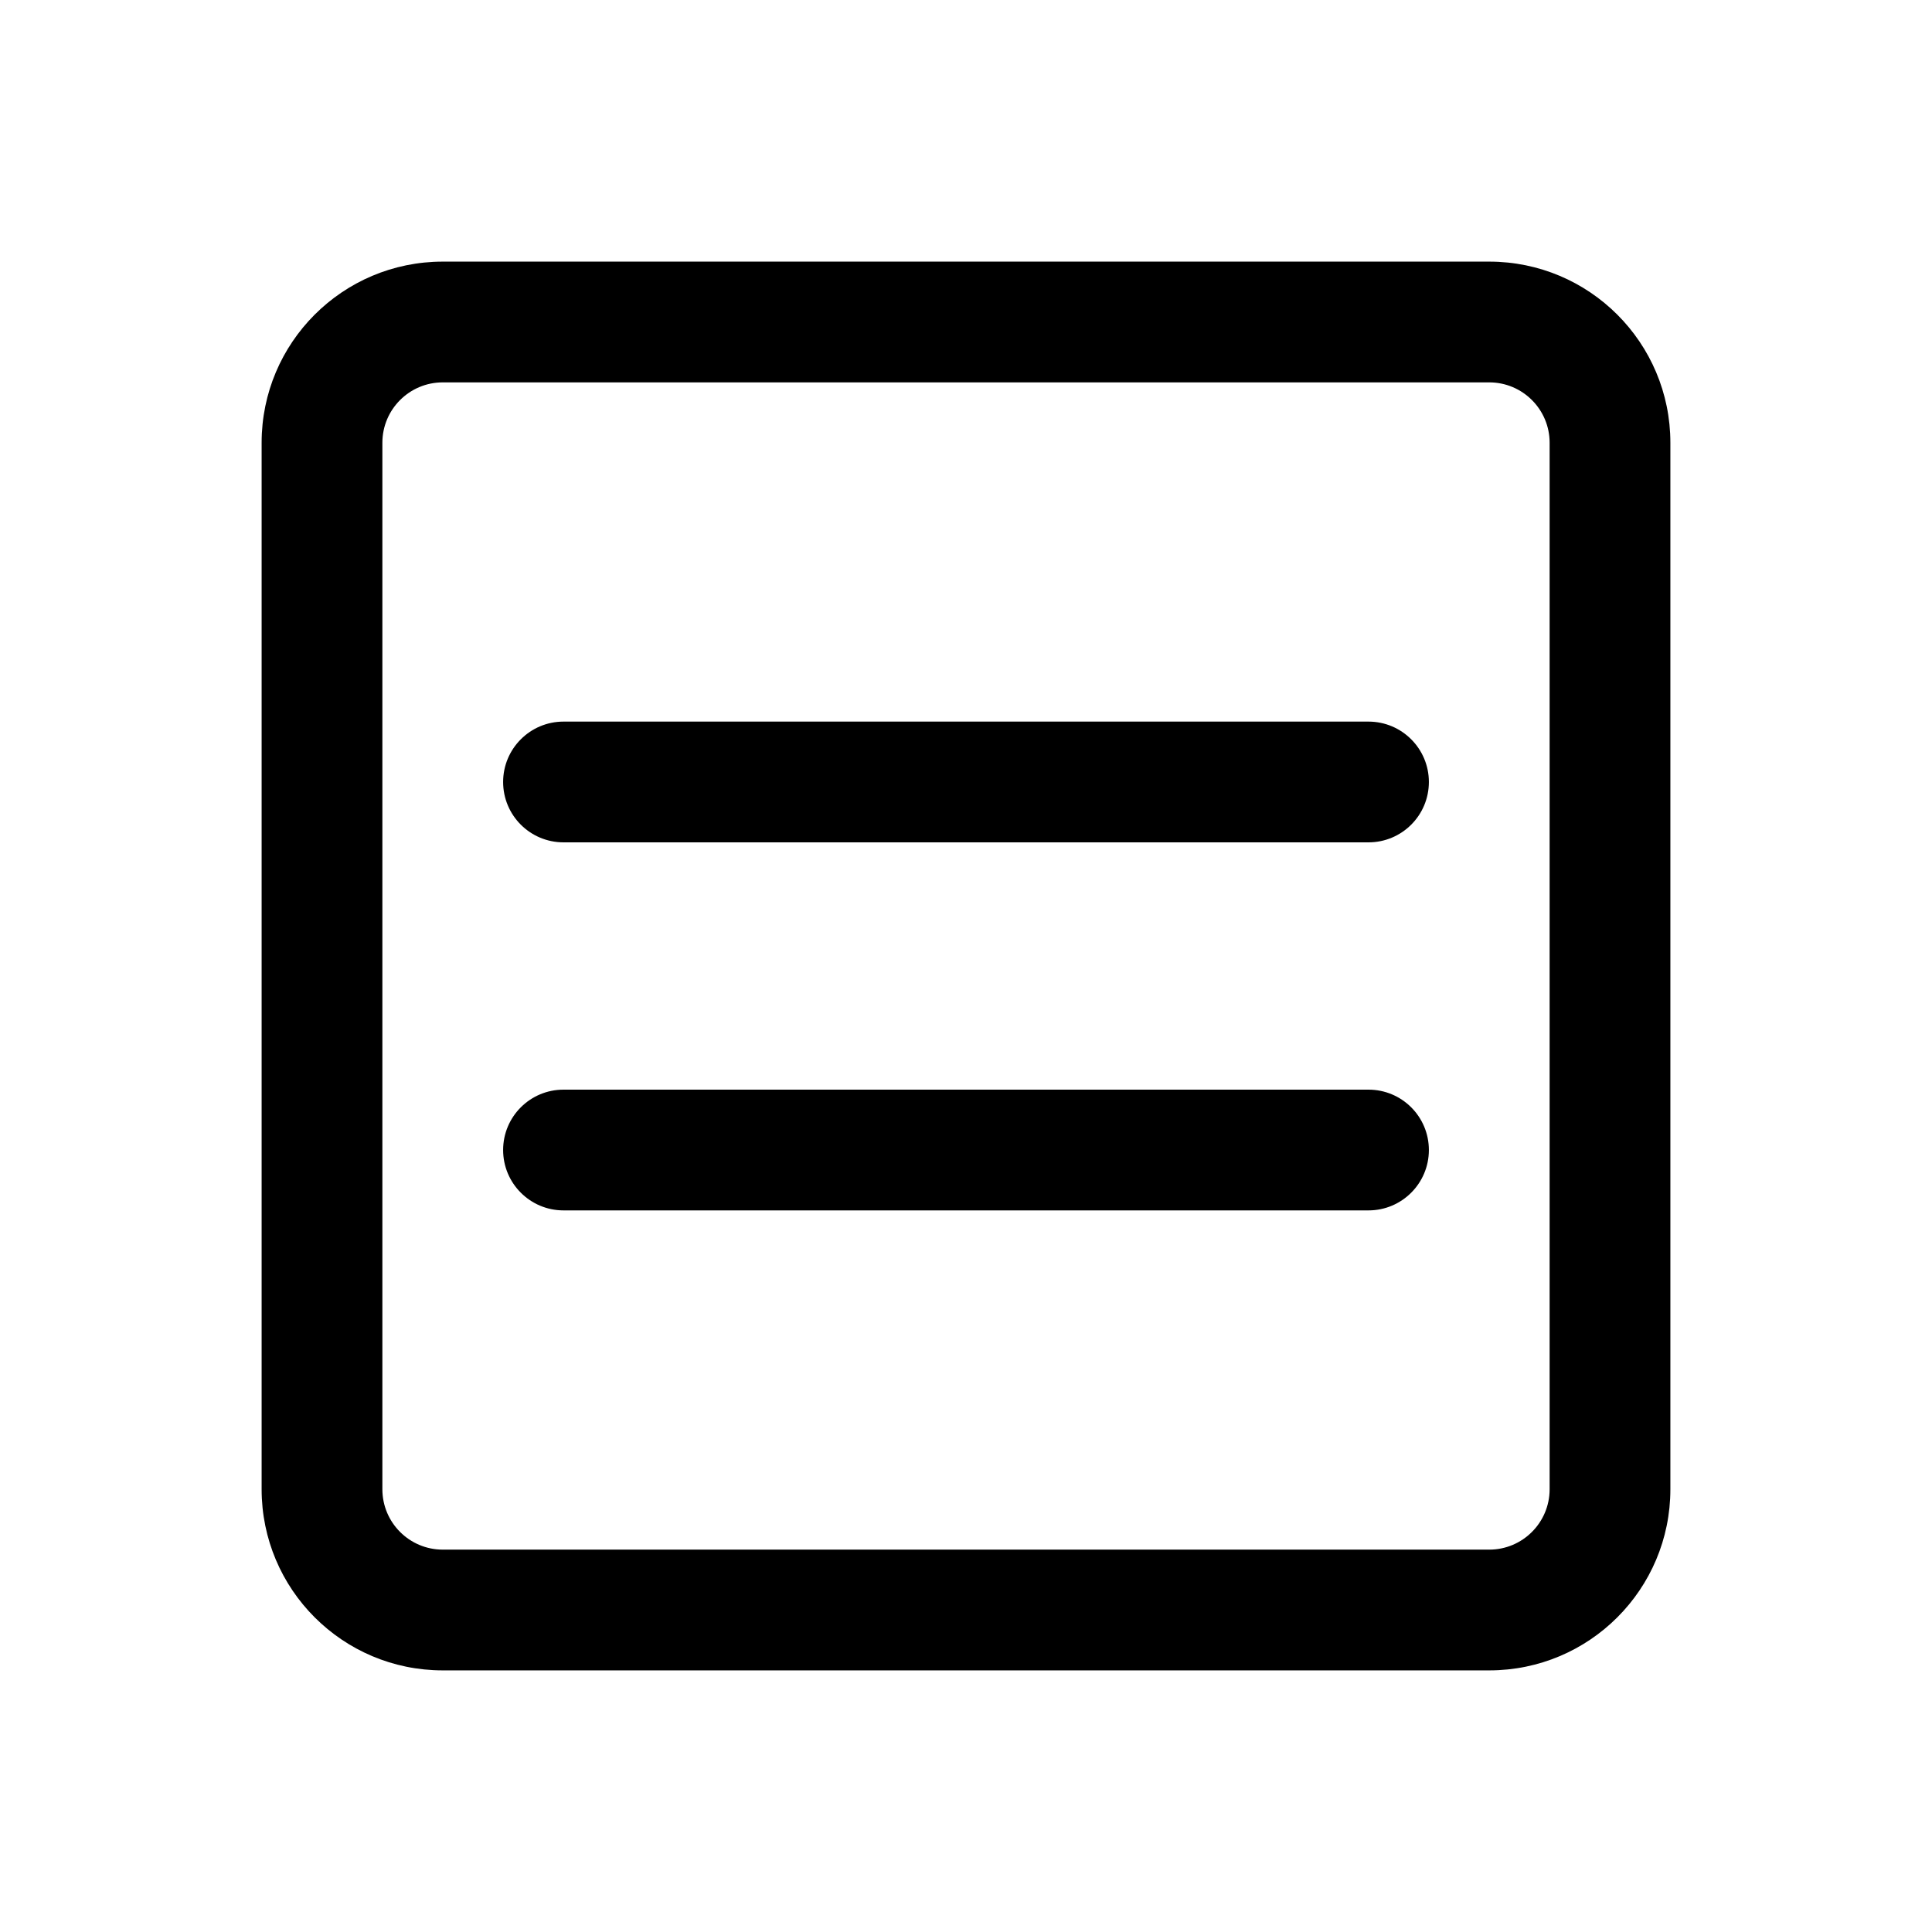
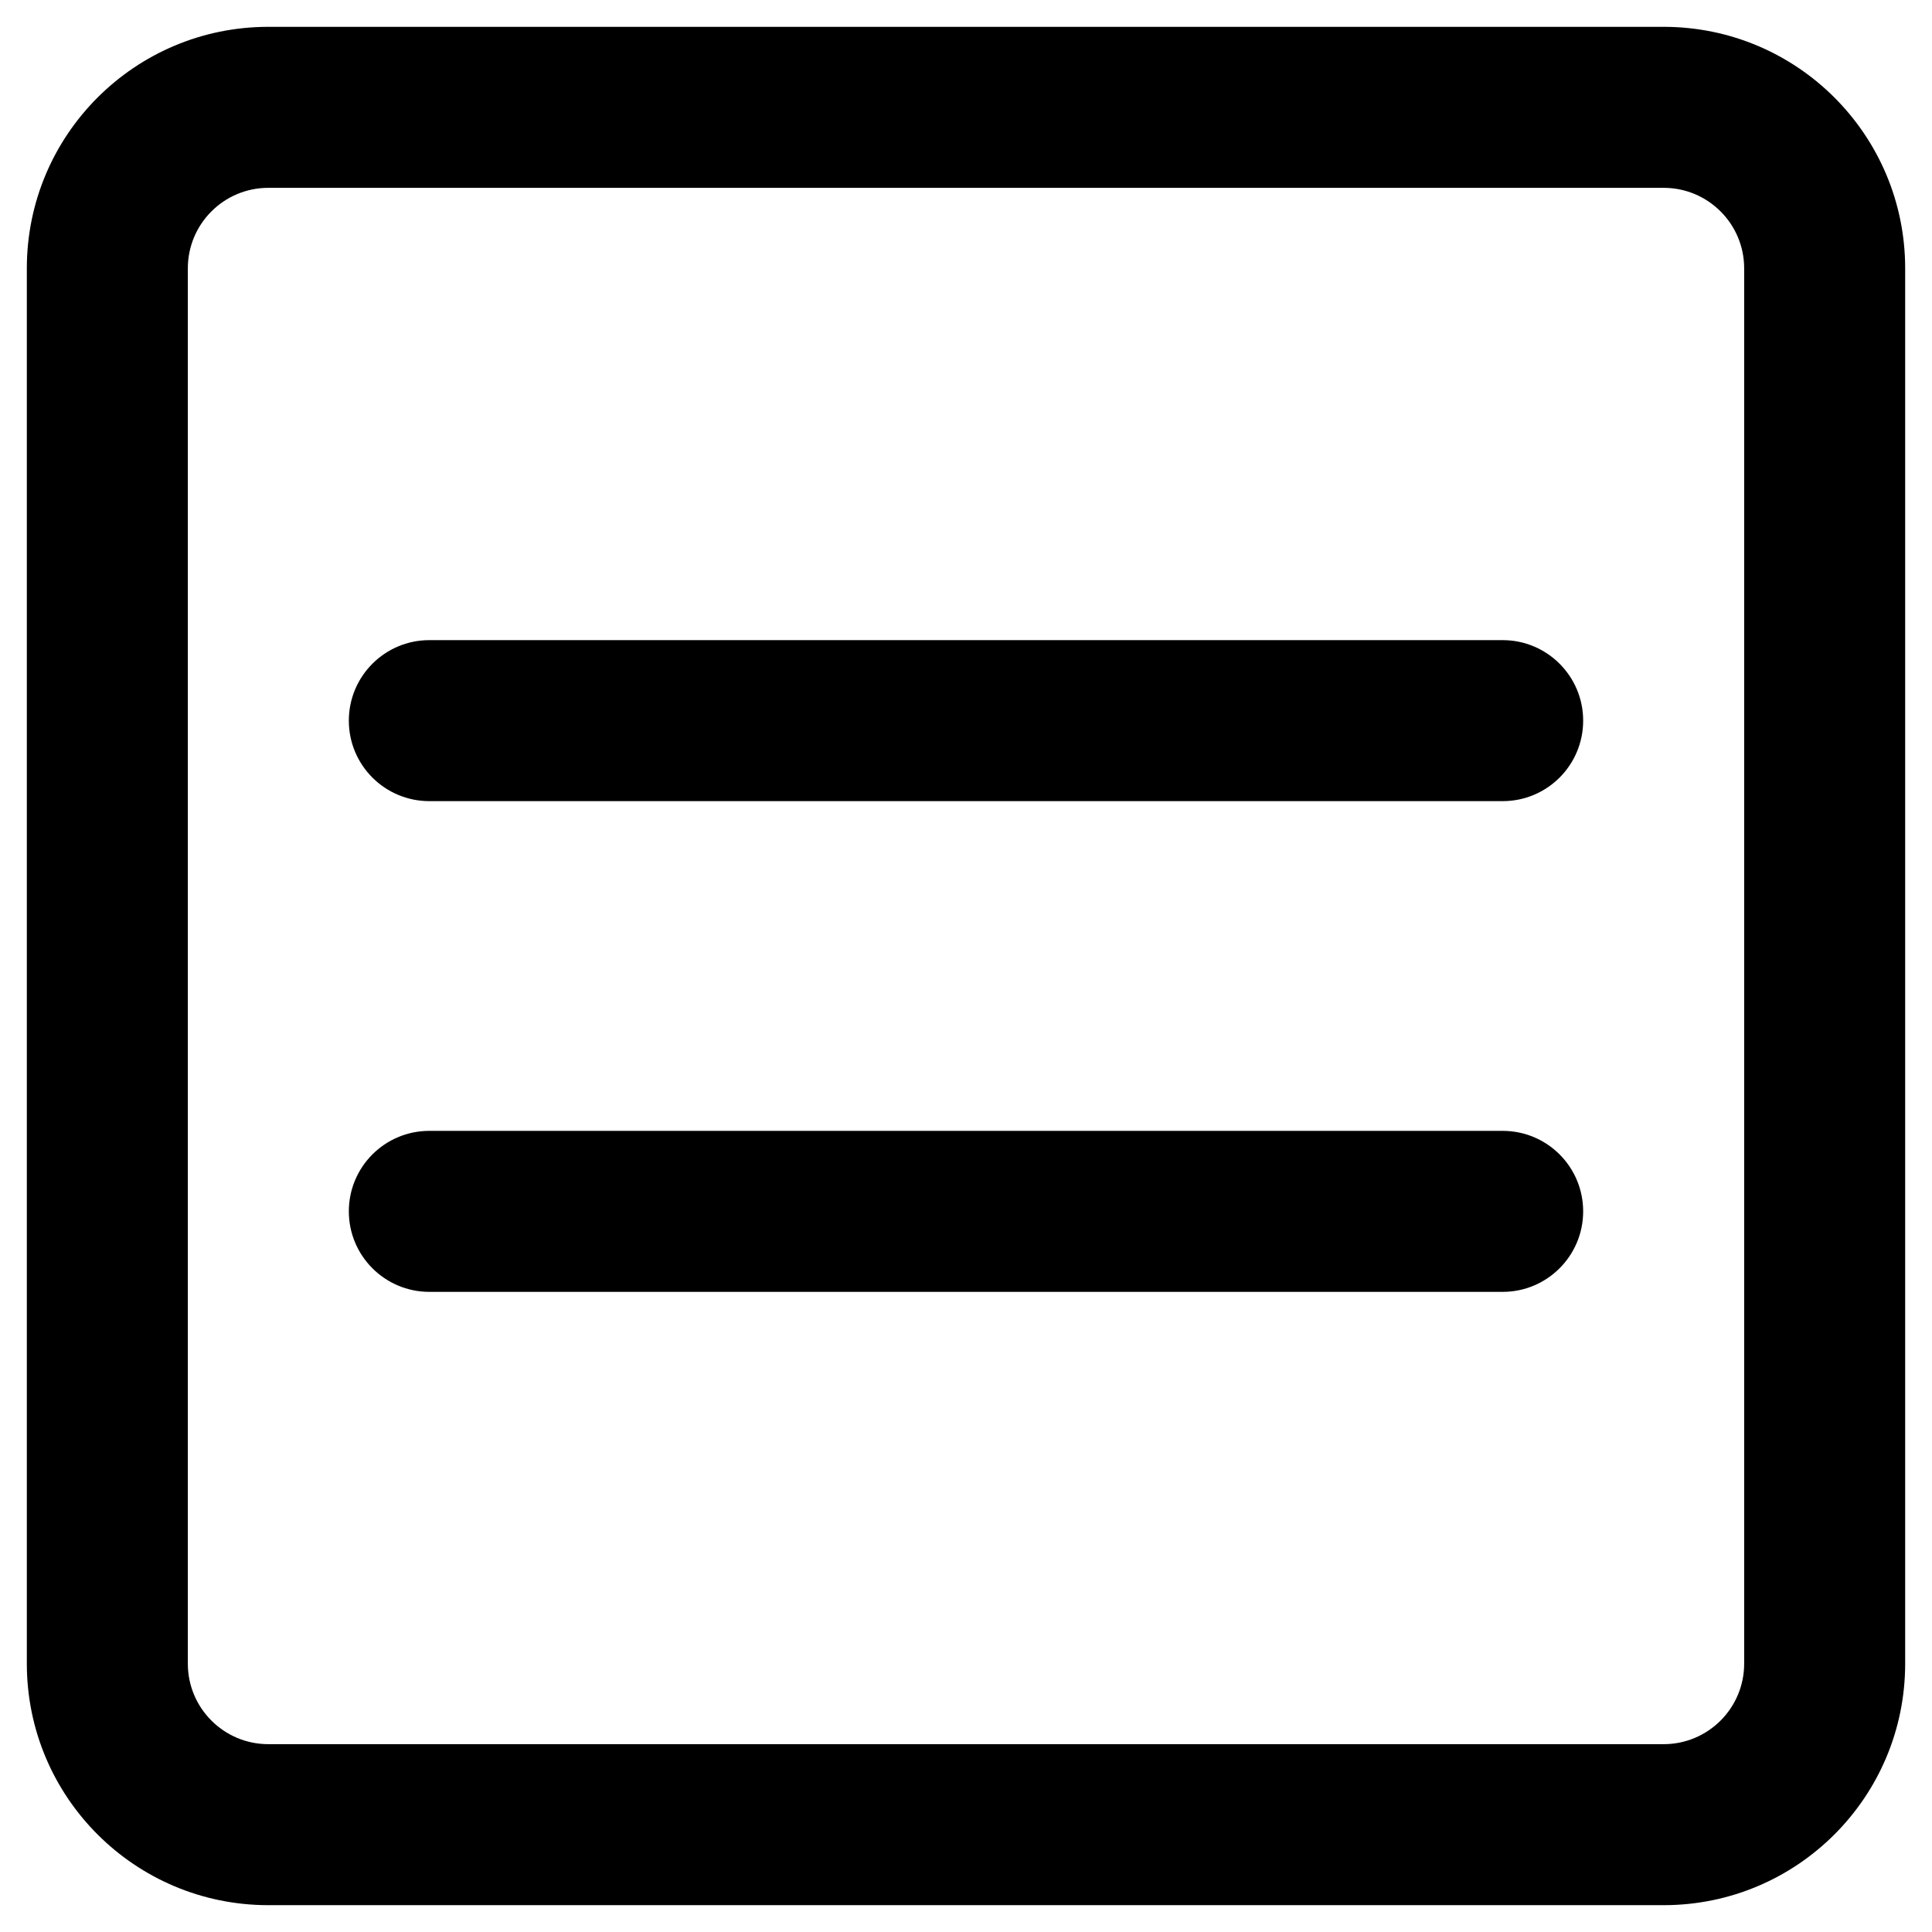
- <svg xmlns="http://www.w3.org/2000/svg" width="24" height="24" viewBox="0 0 24 24" fill="none">
+ <svg xmlns="http://www.w3.org/2000/svg" viewBox="3 3 18 18" fill="none">
  <path fill-rule="evenodd" clip-rule="evenodd" d="M5.5 3.25C4.257 3.25 3.25 4.257 3.25 5.5V18.5C3.25 19.743 4.257 20.75 5.5 20.75H18.5C19.743 20.75 20.75 19.743 20.75 18.5V5.5C20.75 4.257 19.743 3.25 18.5 3.25H5.5ZM4.75 5.5C4.75 5.086 5.086 4.75 5.5 4.75H18.5C18.914 4.75 19.25 5.086 19.25 5.5V18.5C19.25 18.914 18.914 19.25 18.5 19.25H5.5C5.086 19.25 4.75 18.914 4.75 18.5V5.5ZM6.25 9.714C6.25 9.3 6.586 8.964 7 8.964L17 8.964C17.414 8.964 17.75 9.3 17.75 9.714C17.75 10.129 17.414 10.464 17 10.464L7 10.464C6.586 10.464 6.25 10.129 6.25 9.714ZM6.25 14.286C6.25 13.871 6.586 13.536 7 13.536H17C17.414 13.536 17.75 13.871 17.75 14.286C17.75 14.7 17.414 15.036 17 15.036H7C6.586 15.036 6.25 14.7 6.25 14.286Z" fill="currentColor" />
</svg>
